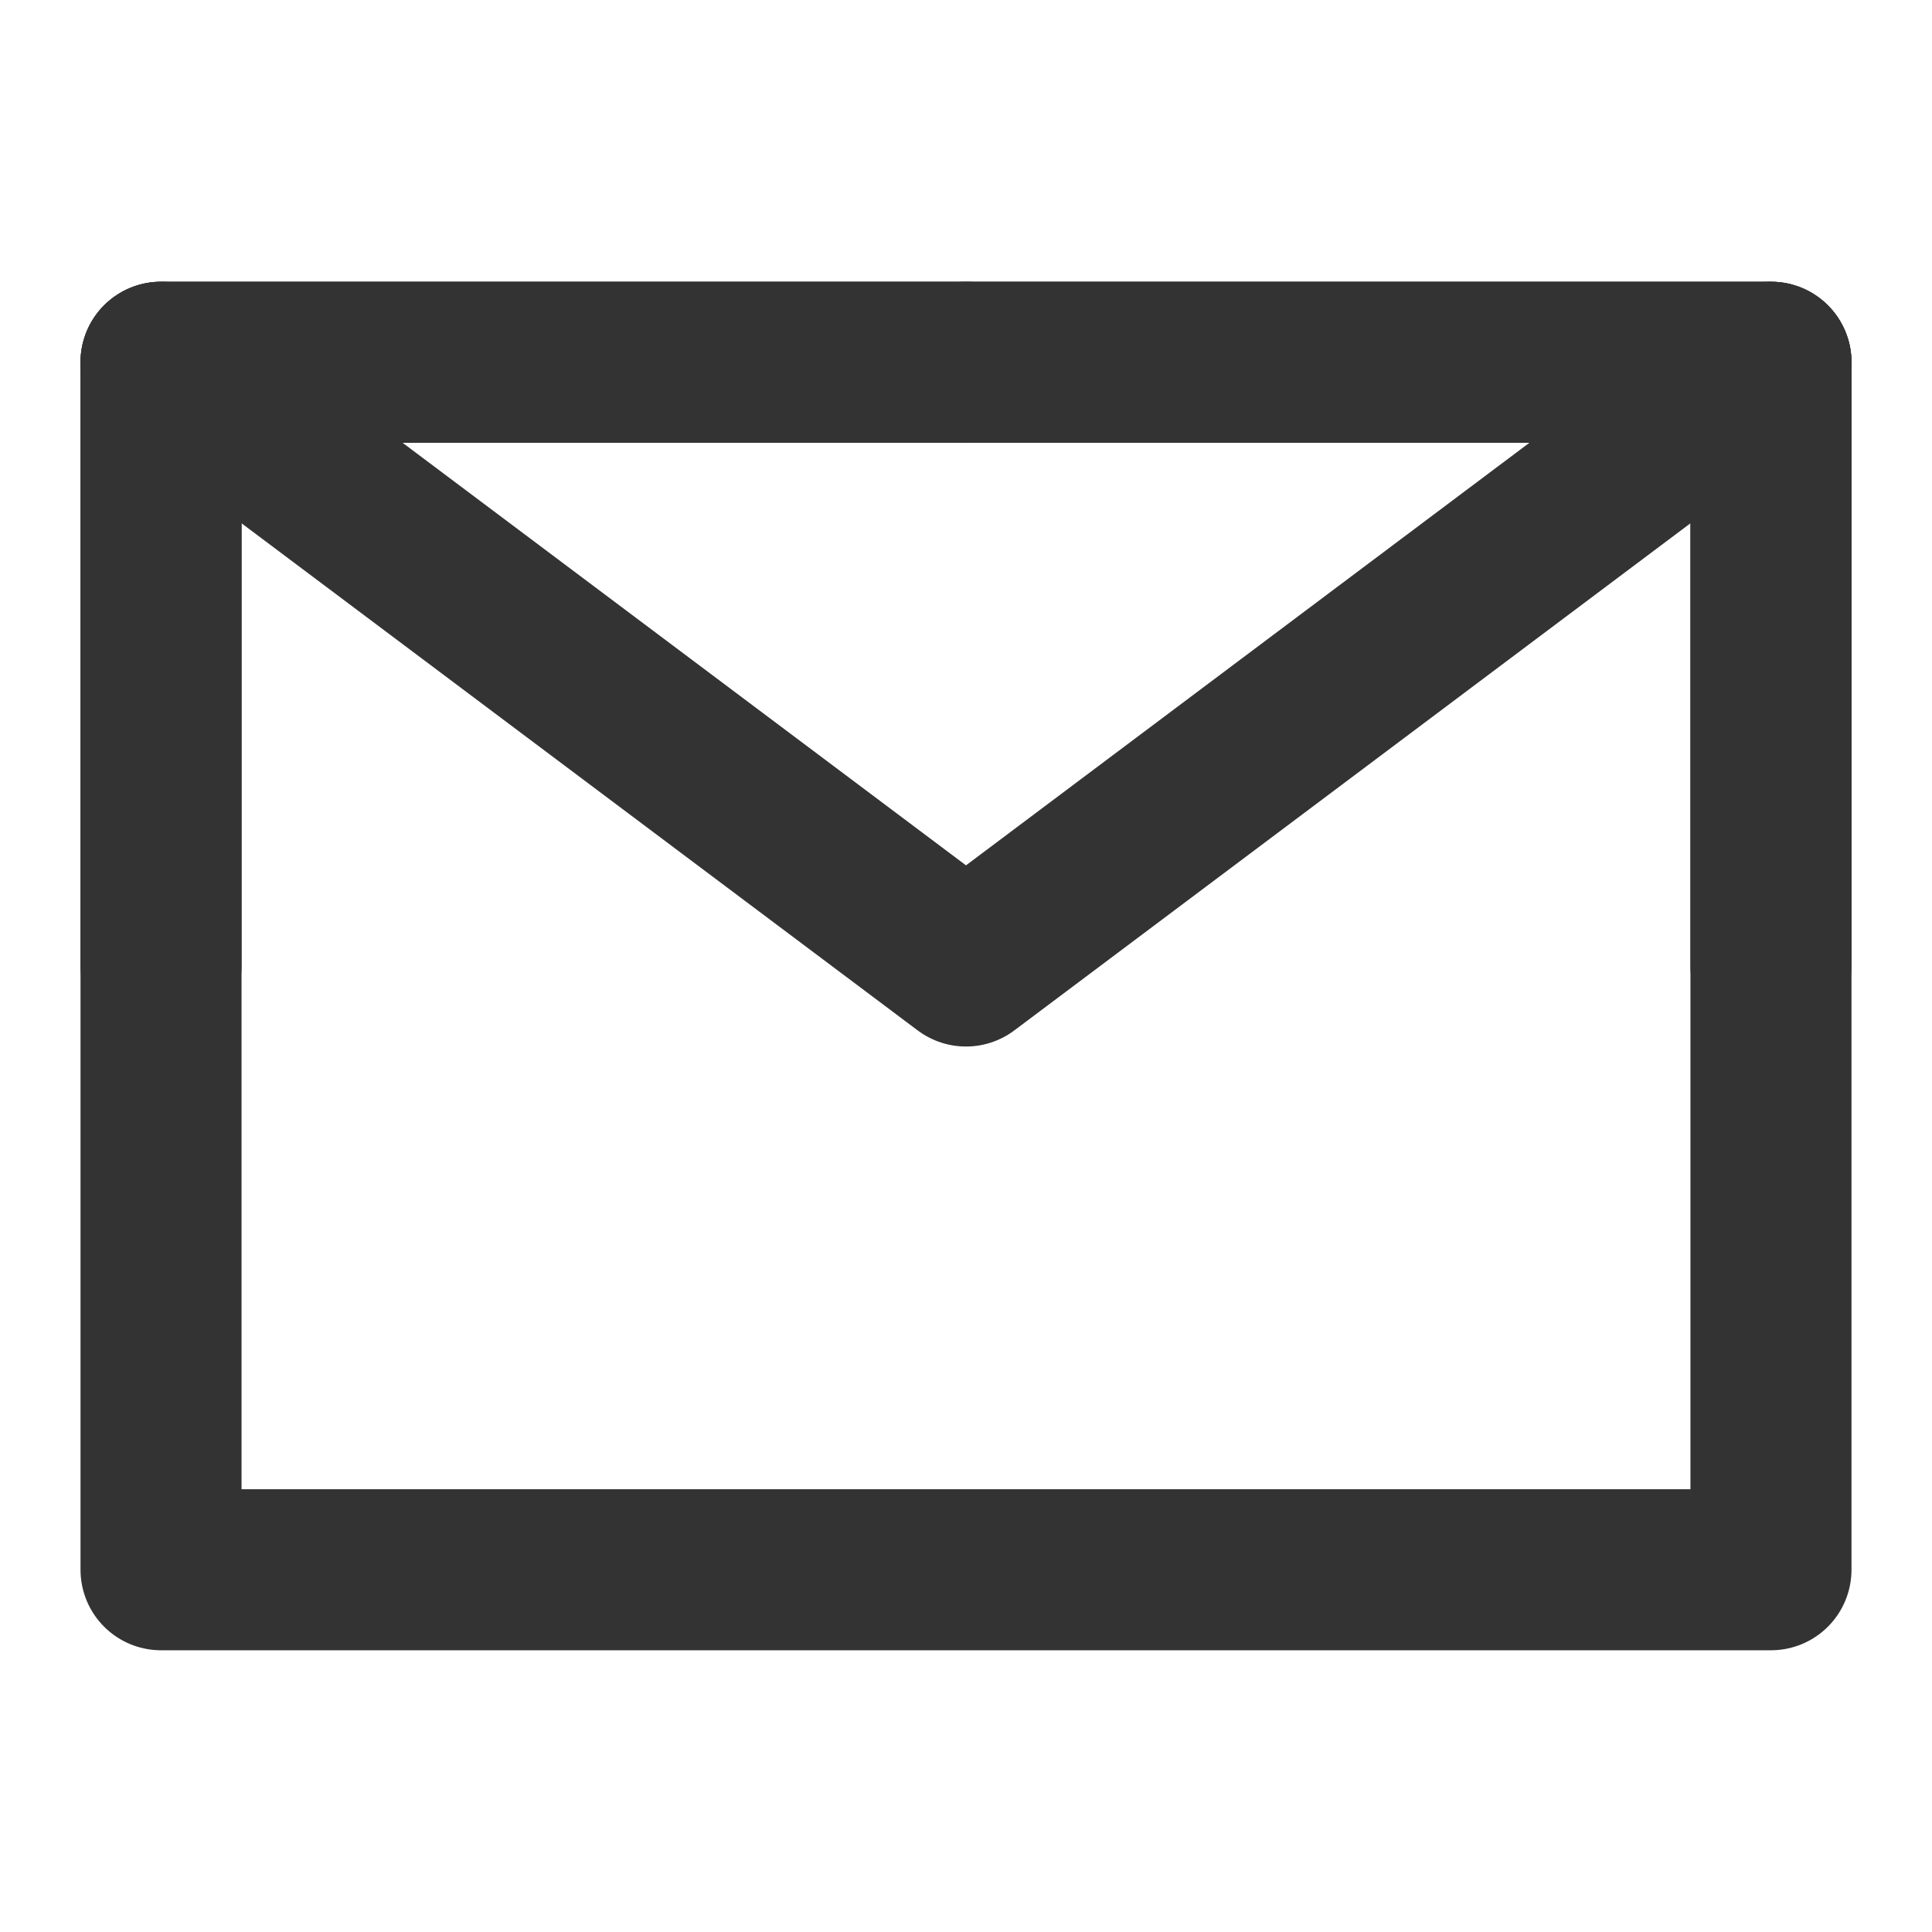
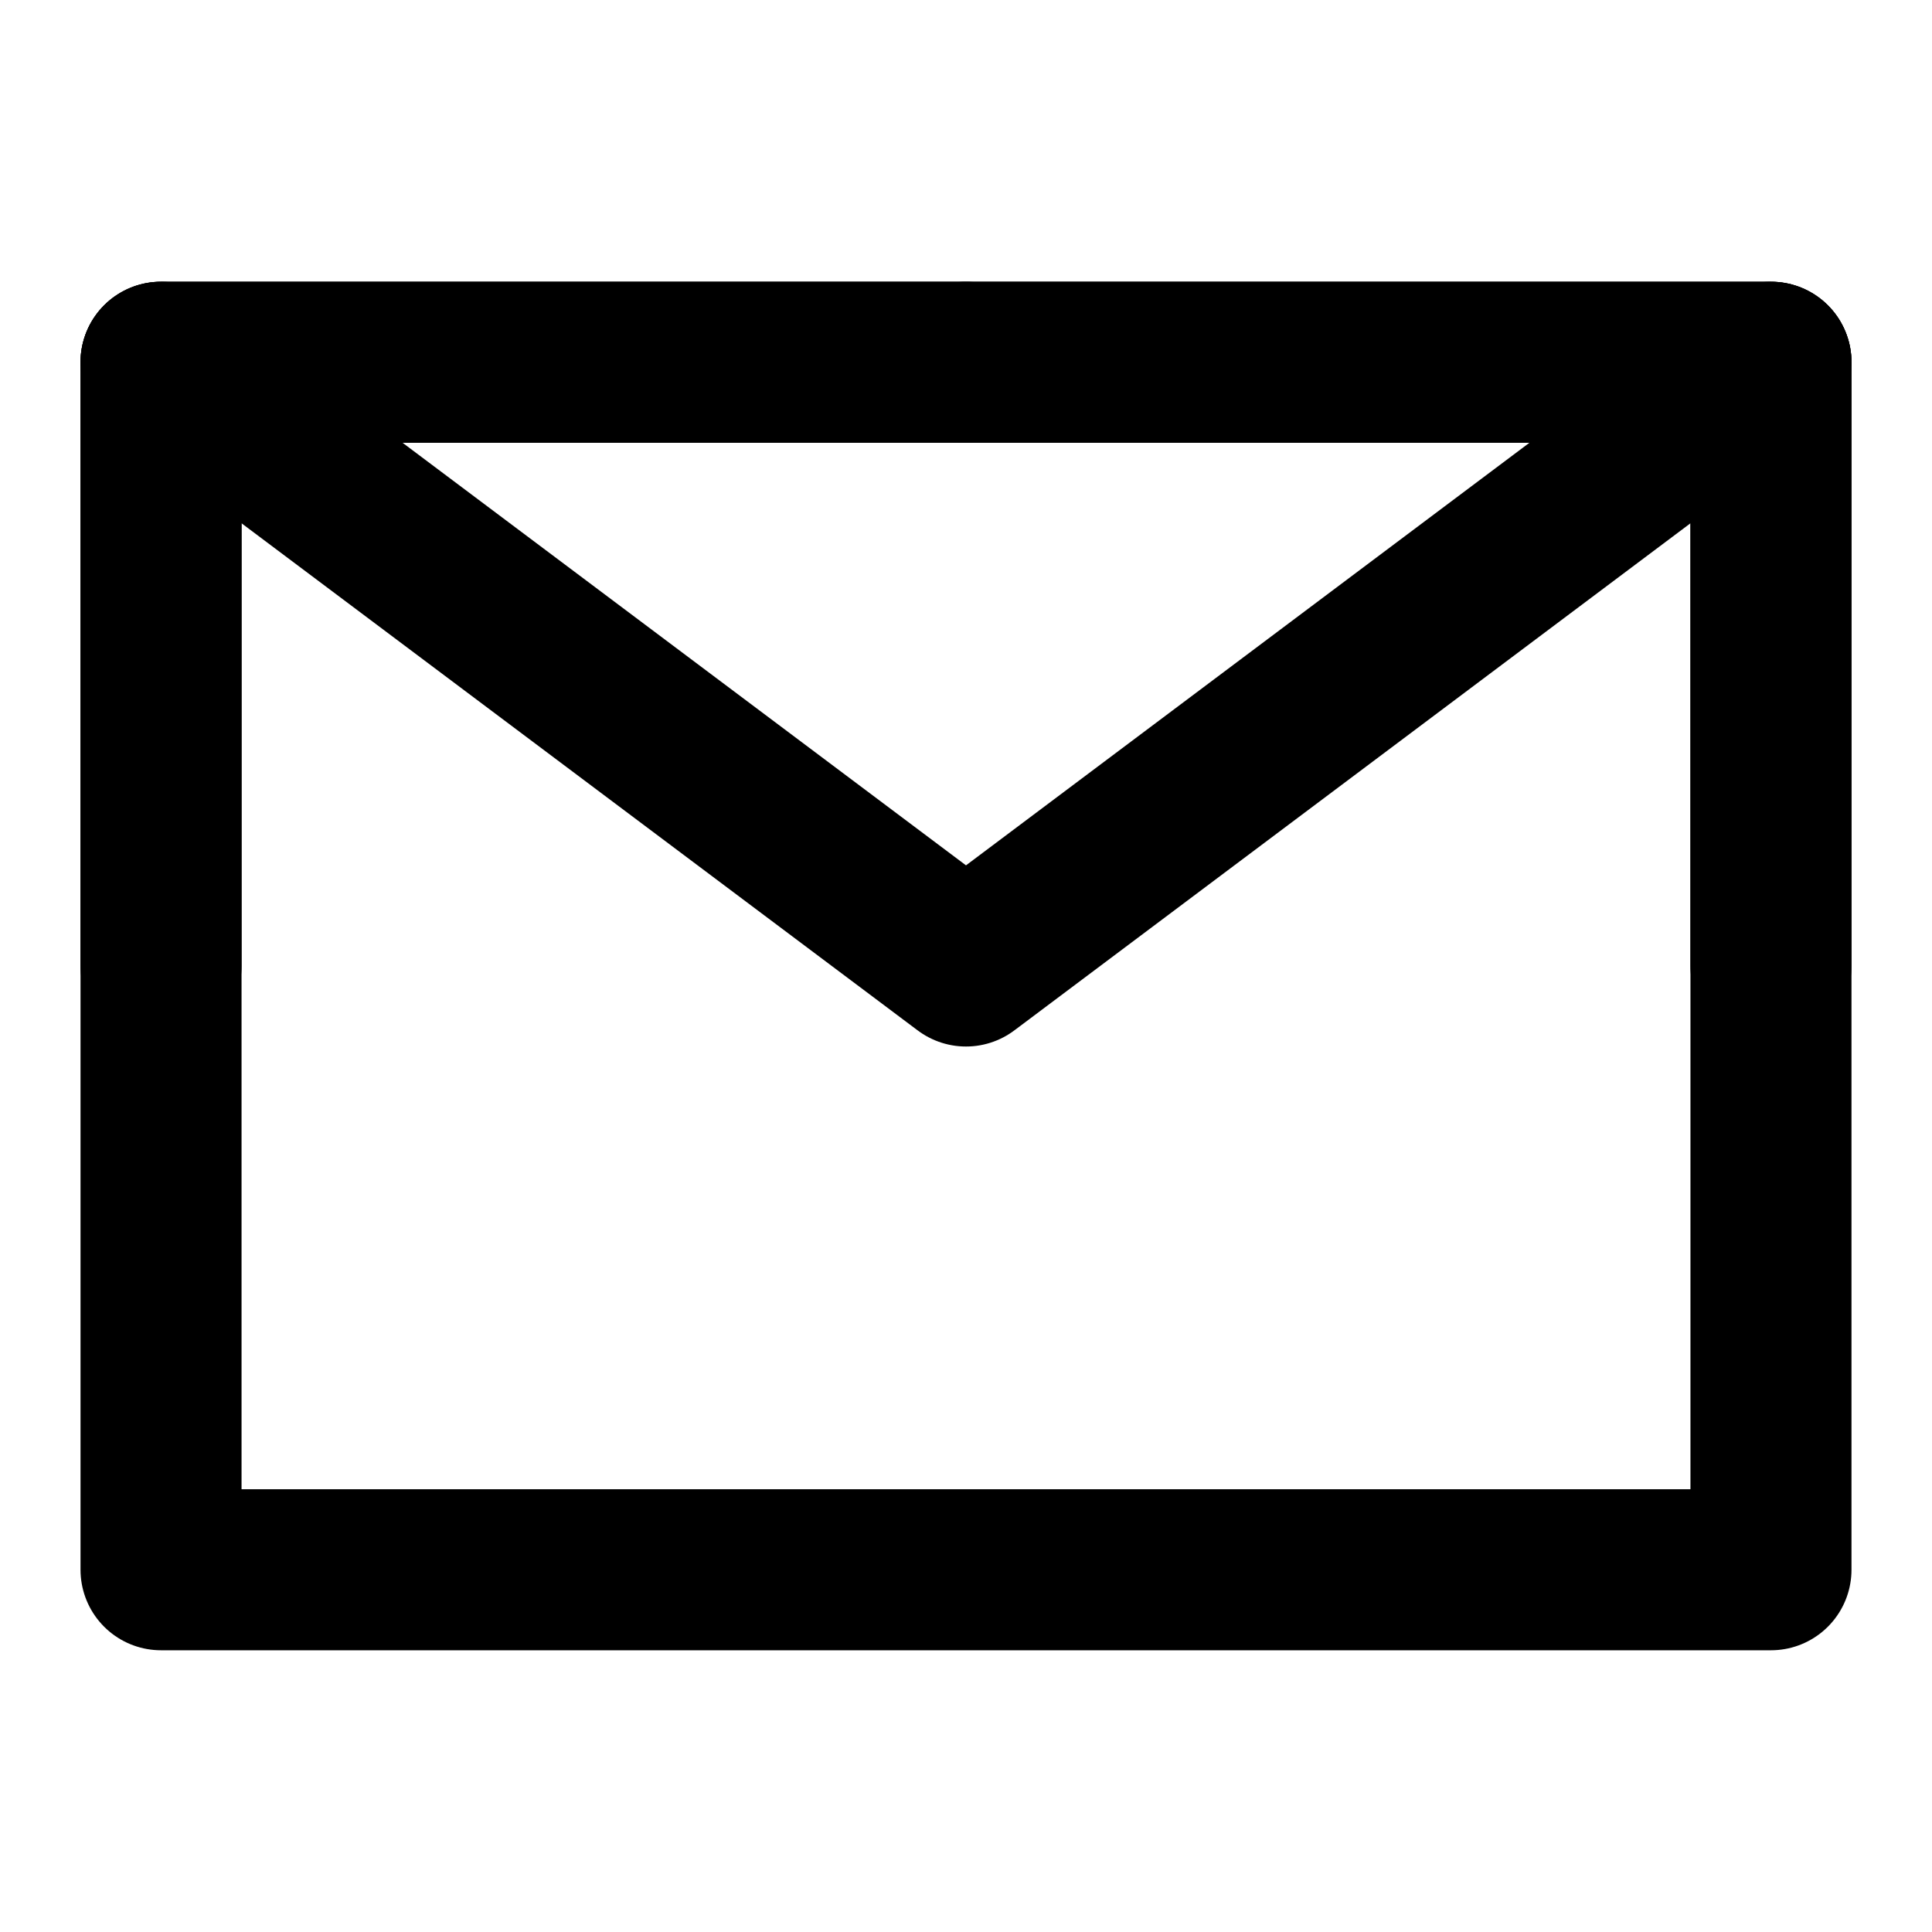
<svg xmlns="http://www.w3.org/2000/svg" width="20" height="20" viewBox="0 0 20 20" fill="none">
-   <path d="M1.667 16.25H18.333V10V3.75H10H1.667V10V16.25Z" stroke="#333333" stroke-width="1.667" stroke-linejoin="round" />
-   <path d="M1.667 3.75L10 10L18.333 3.75" stroke="#333333" stroke-width="1.667" stroke-linecap="round" stroke-linejoin="round" />
-   <path d="M10 3.75H1.667V10" stroke="#333333" stroke-width="1.667" stroke-linecap="round" stroke-linejoin="round" />
-   <path d="M18.333 10V3.75H10" stroke="#333333" stroke-width="1.667" stroke-linecap="round" stroke-linejoin="round" />
+   <path d="M1.667 16.25H18.333V10V3.75H10H1.667V10V16.25Z" stroke="currentColor" stroke-width="1.667" stroke-linejoin="round" />
+   <path d="M1.667 3.75L10 10L18.333 3.75" stroke="currentColor" stroke-width="1.667" stroke-linecap="round" stroke-linejoin="round" />
+   <path d="M10 3.75H1.667V10" stroke="currentColor" stroke-width="1.667" stroke-linecap="round" stroke-linejoin="round" />
+   <path d="M18.333 10V3.75H10" stroke="currentColor" stroke-width="1.667" stroke-linecap="round" stroke-linejoin="round" />
</svg>
